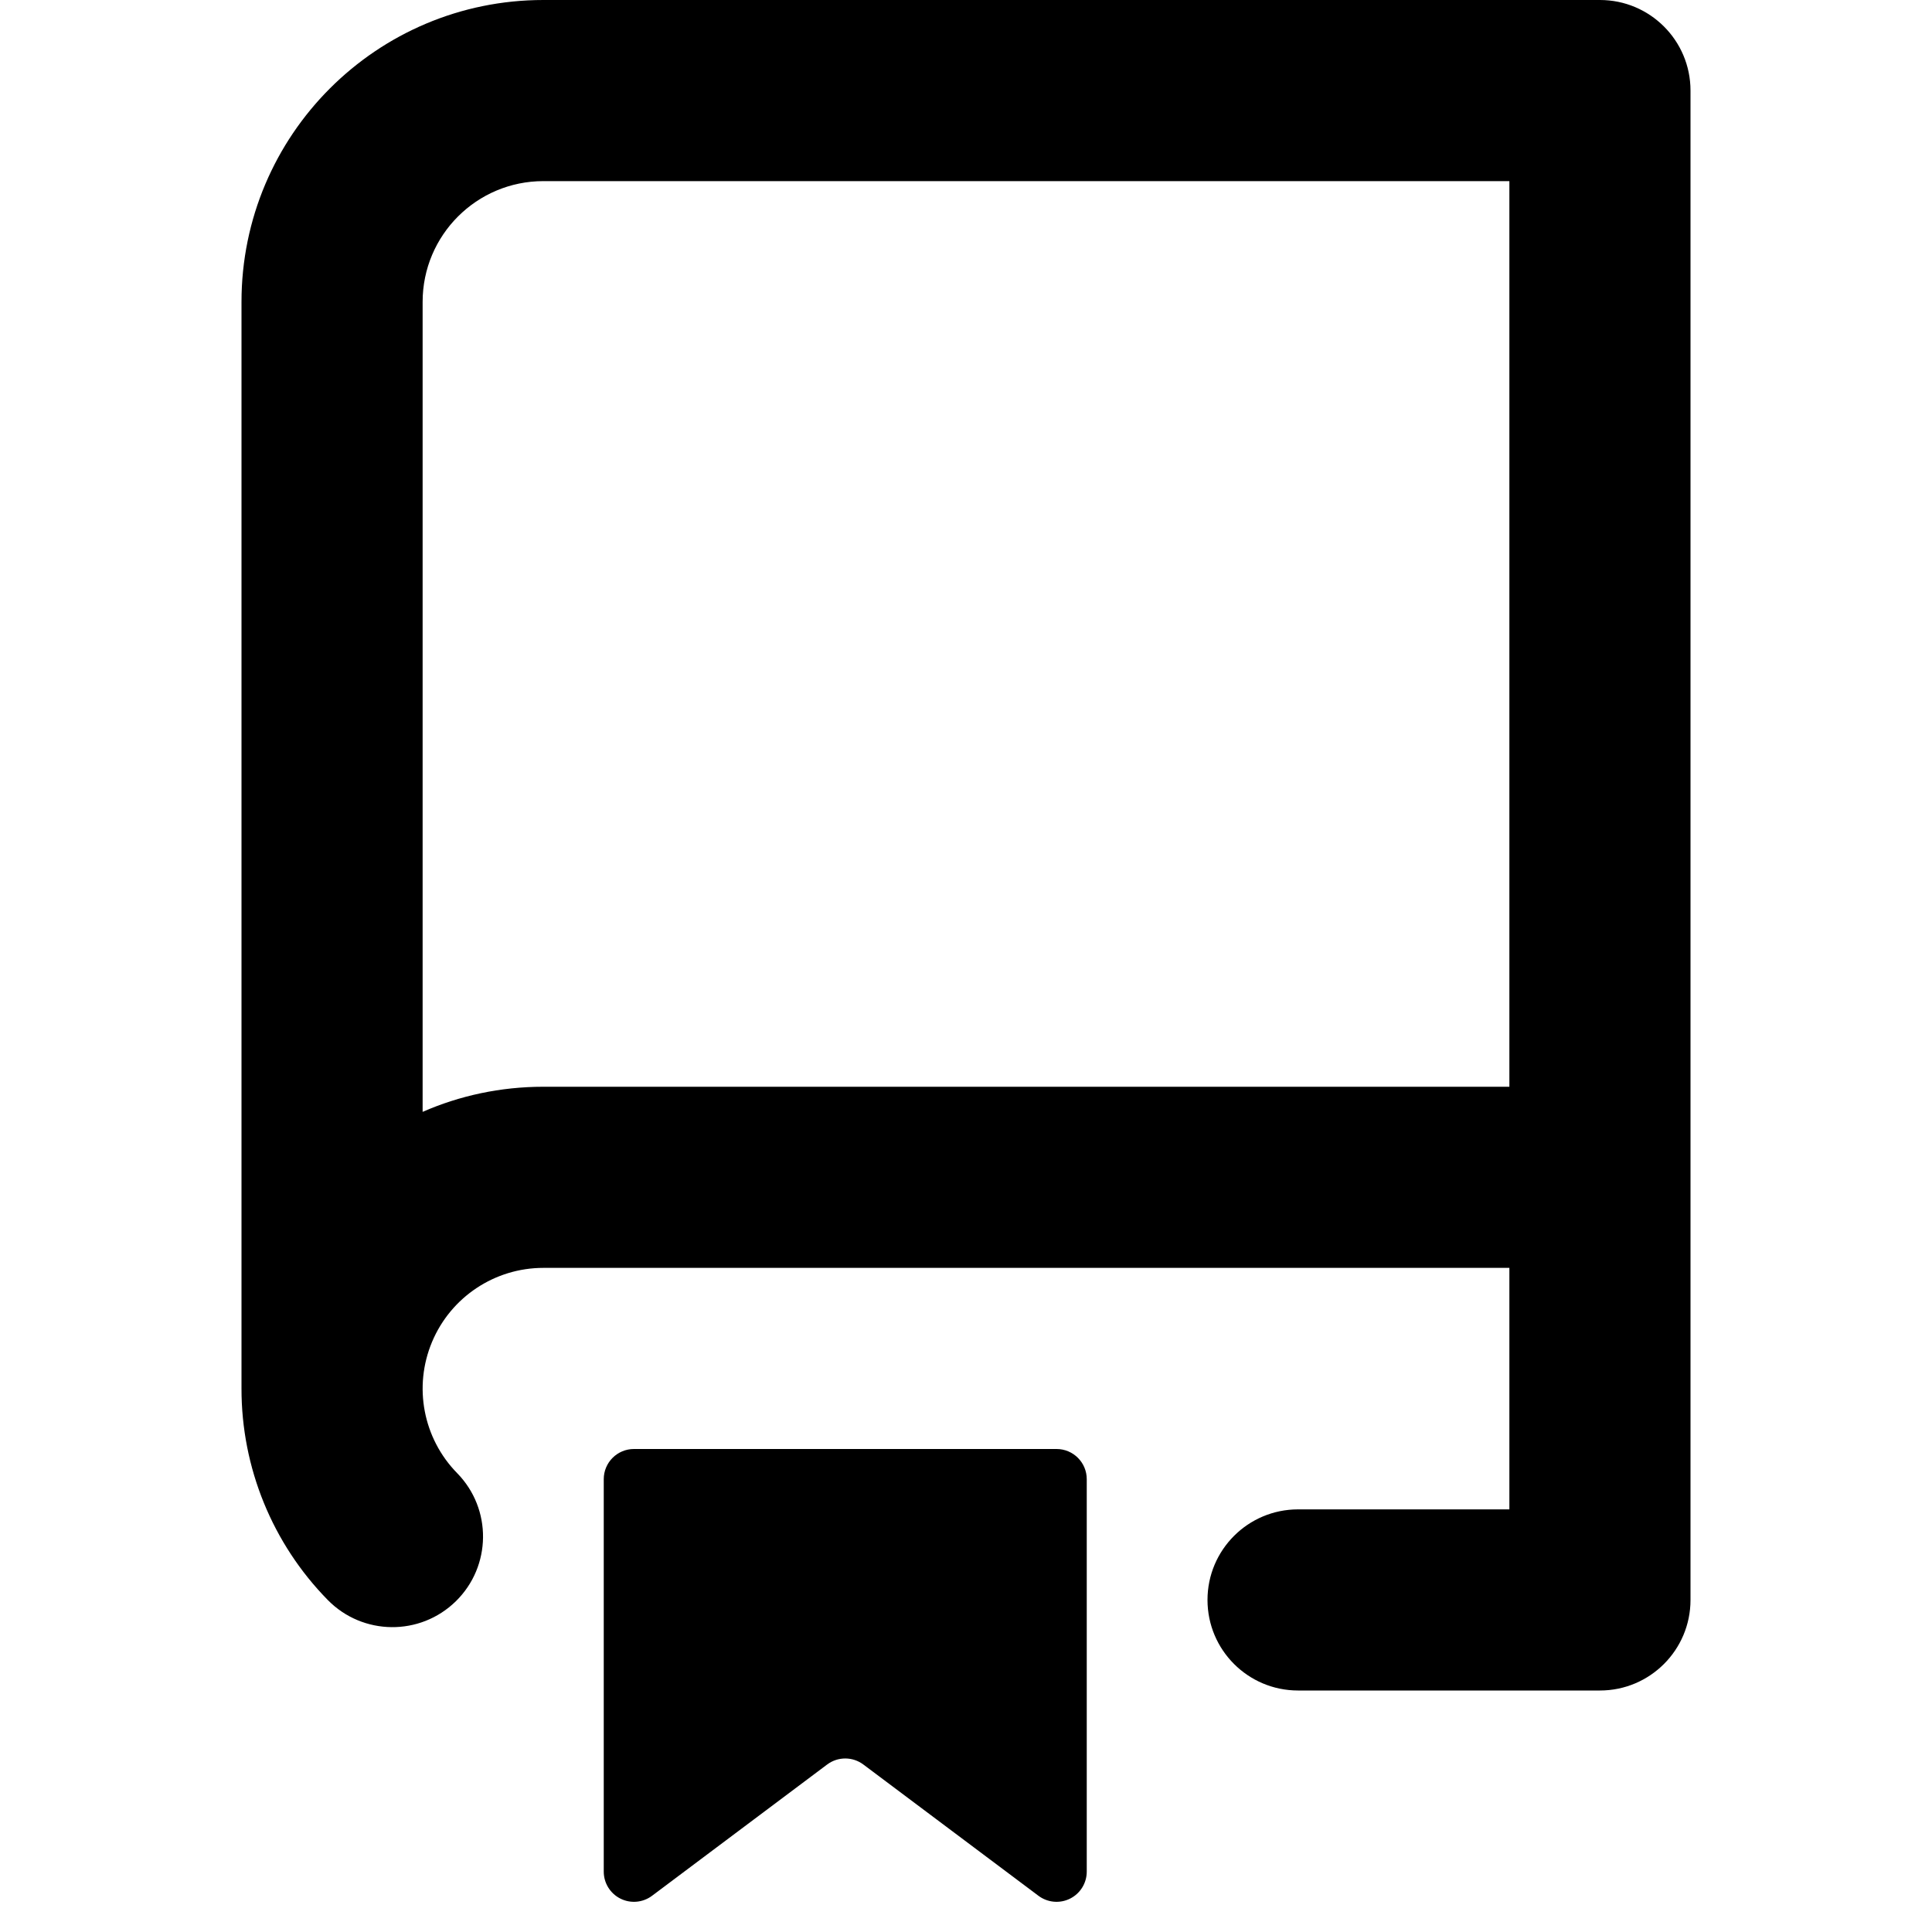
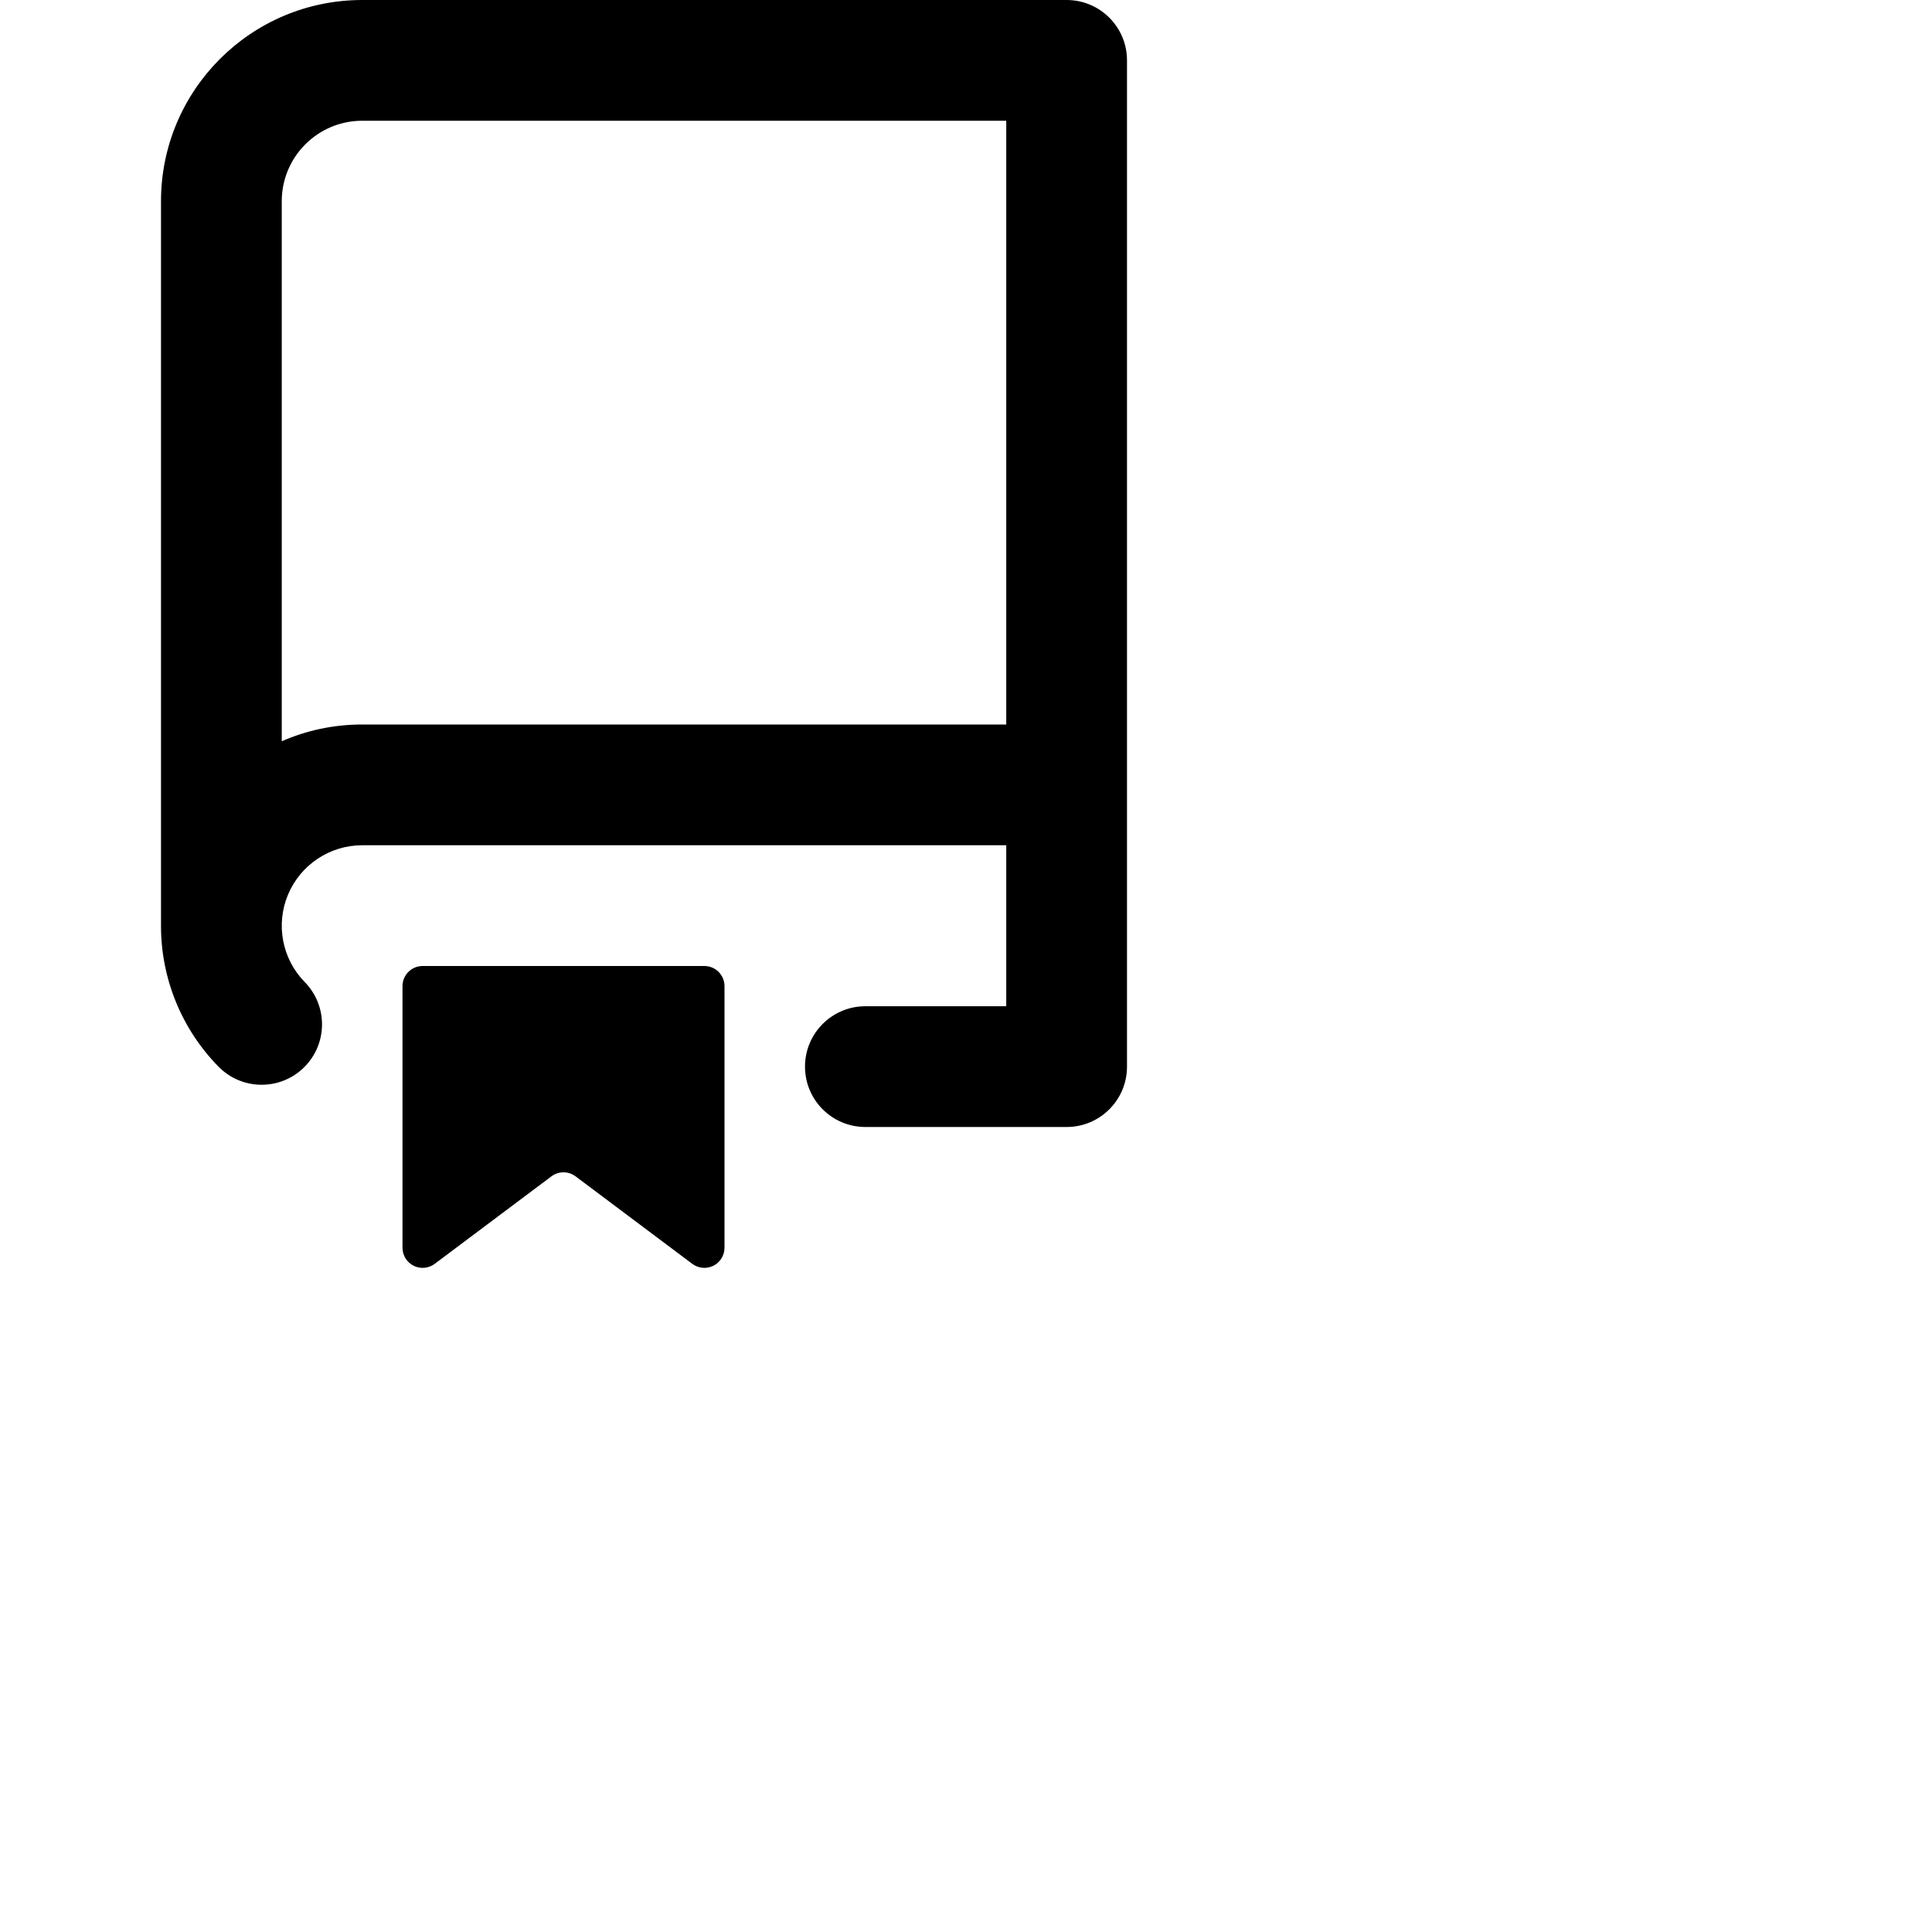
- <svg xmlns="http://www.w3.org/2000/svg" height="16" width="16" viewBox="0 0 16 16">
+ <svg xmlns="http://www.w3.org/2000/svg" height="24" width="24" viewBox="0 0 24 24">
  <path fill-rule="evenodd" fill="#000000" d="M2 2.5A2.5 2.5 0 0 1 4.5 0h8.75a.75.75 0 0 1 .75.75v12.5a.75.75 0 0 1-.75.75h-2.5a.75.75 0 1 1 0-1.5h1.75v-2h-8a1 1 0 0 0-.714 1.7.75.75 0 0 1-1.072 1.05A2.495 2.495 0 0 1 2 11.5v-9zm10.5-1V9h-8c-.356 0-.694.074-1 .208V2.5a1 1 0 0 1 1-1h8zM5 12.25v3.25a.25.25 0 0 0 .4.2l1.45-1.087a.25.25 0 0 1 .3 0L8.6 15.7a.25.25 0 0 0 .4-.2v-3.25a.25.25 0 0 0-.25-.25h-3.5a.25.25 0 0 0-.25.25z" />
</svg>
